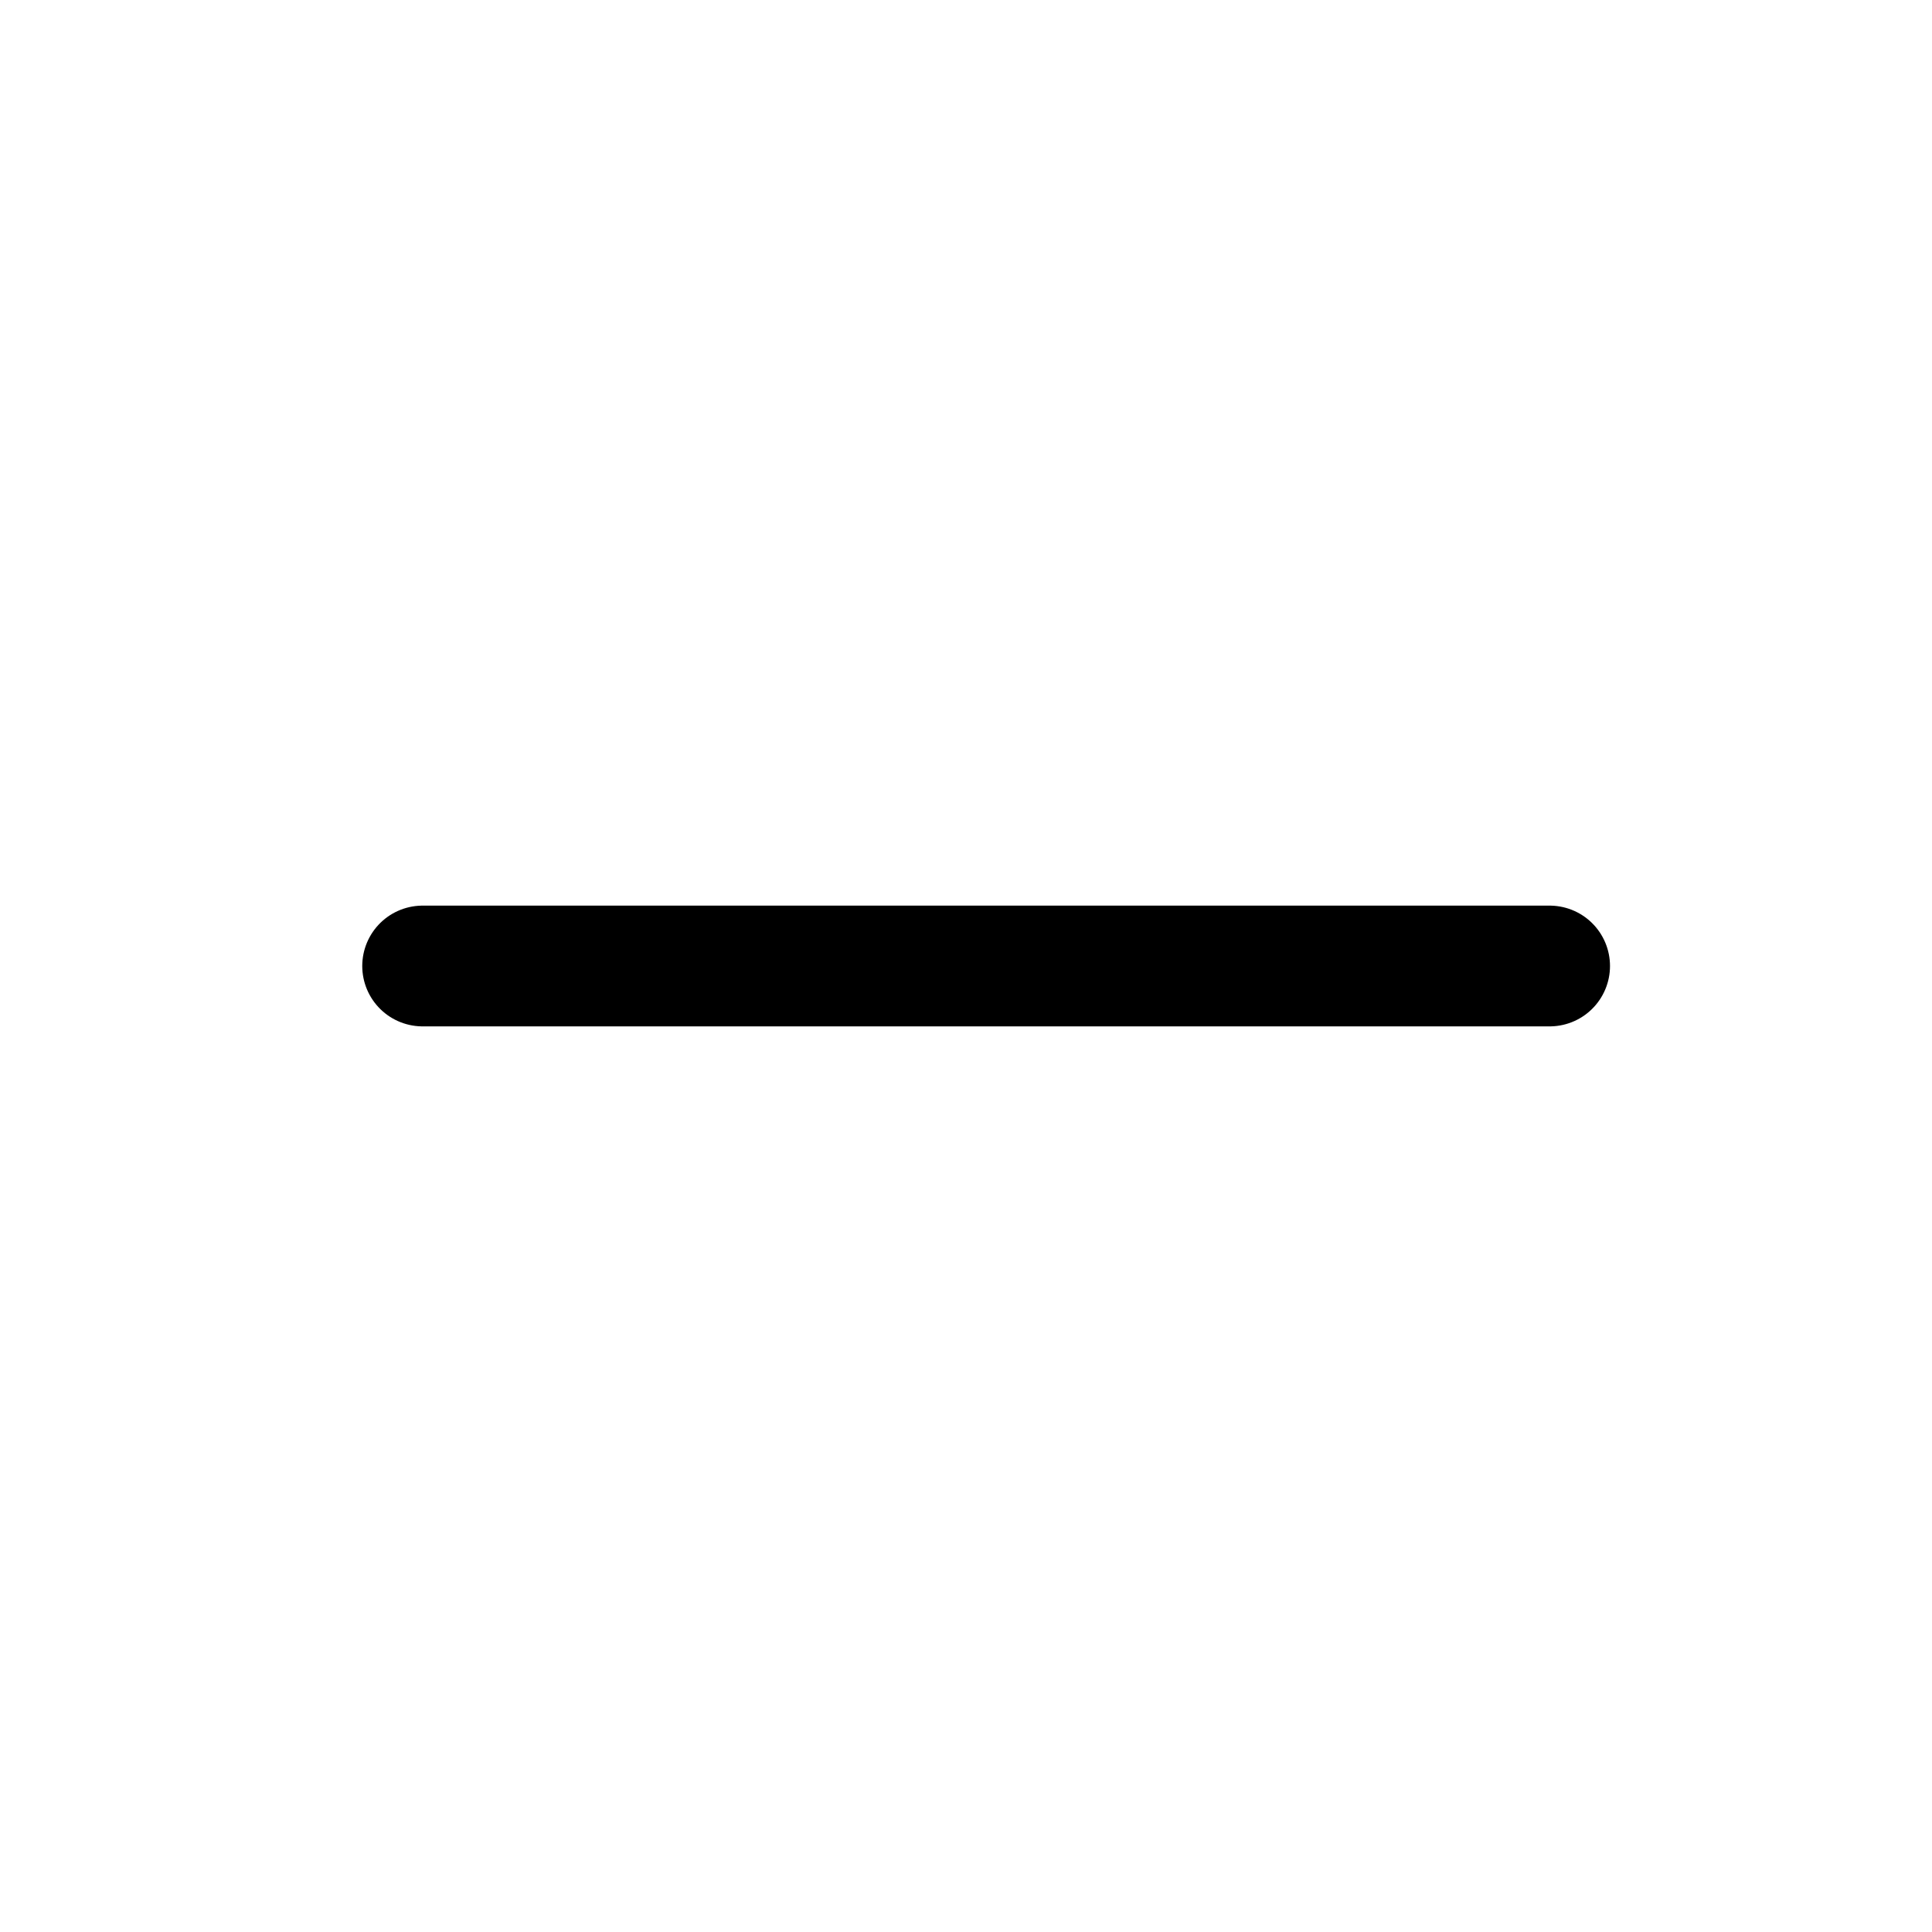
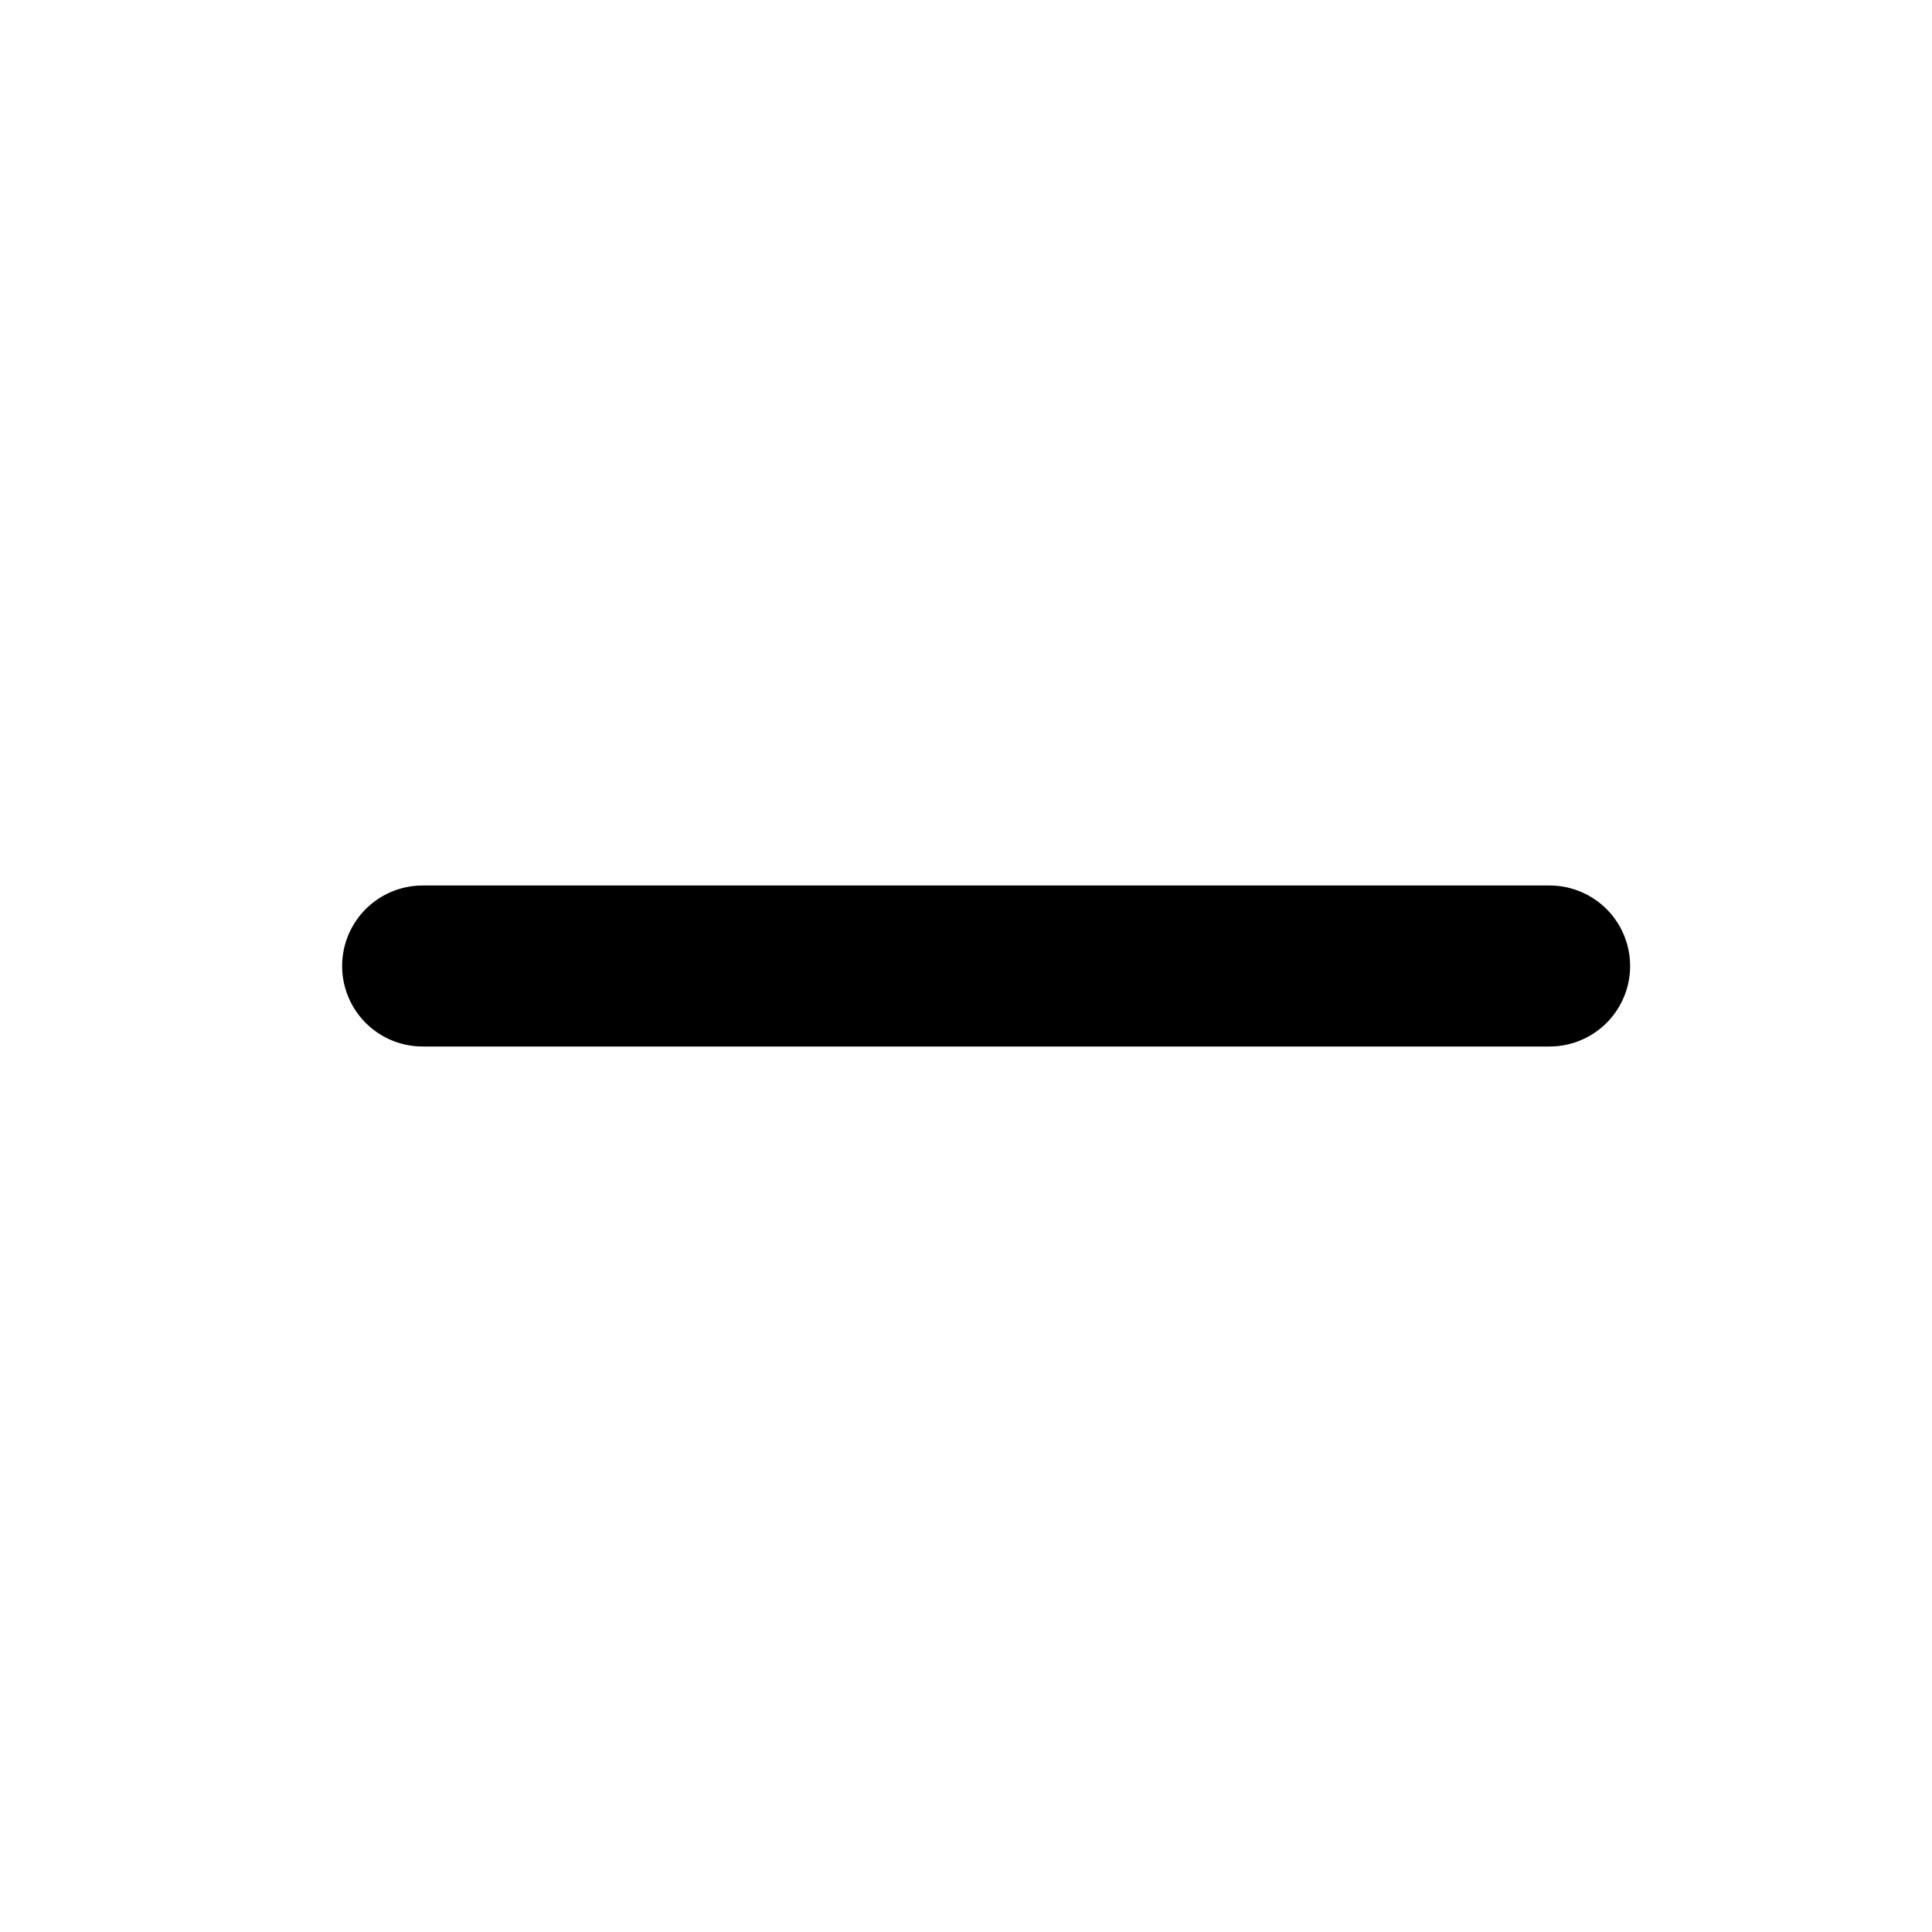
<svg xmlns="http://www.w3.org/2000/svg" width="24" height="24" viewBox="0 0 48 48" fill="none">
-   <path d="M10.5 24L38.5 24" stroke="currentColor" stroke-width="3" stroke-linecap="round" stroke-linejoin="round" />
+   <path d="M10.5 24L38.5 24" stroke="currentColor" stroke-width="4" stroke-linecap="round" stroke-linejoin="round" />
</svg>
